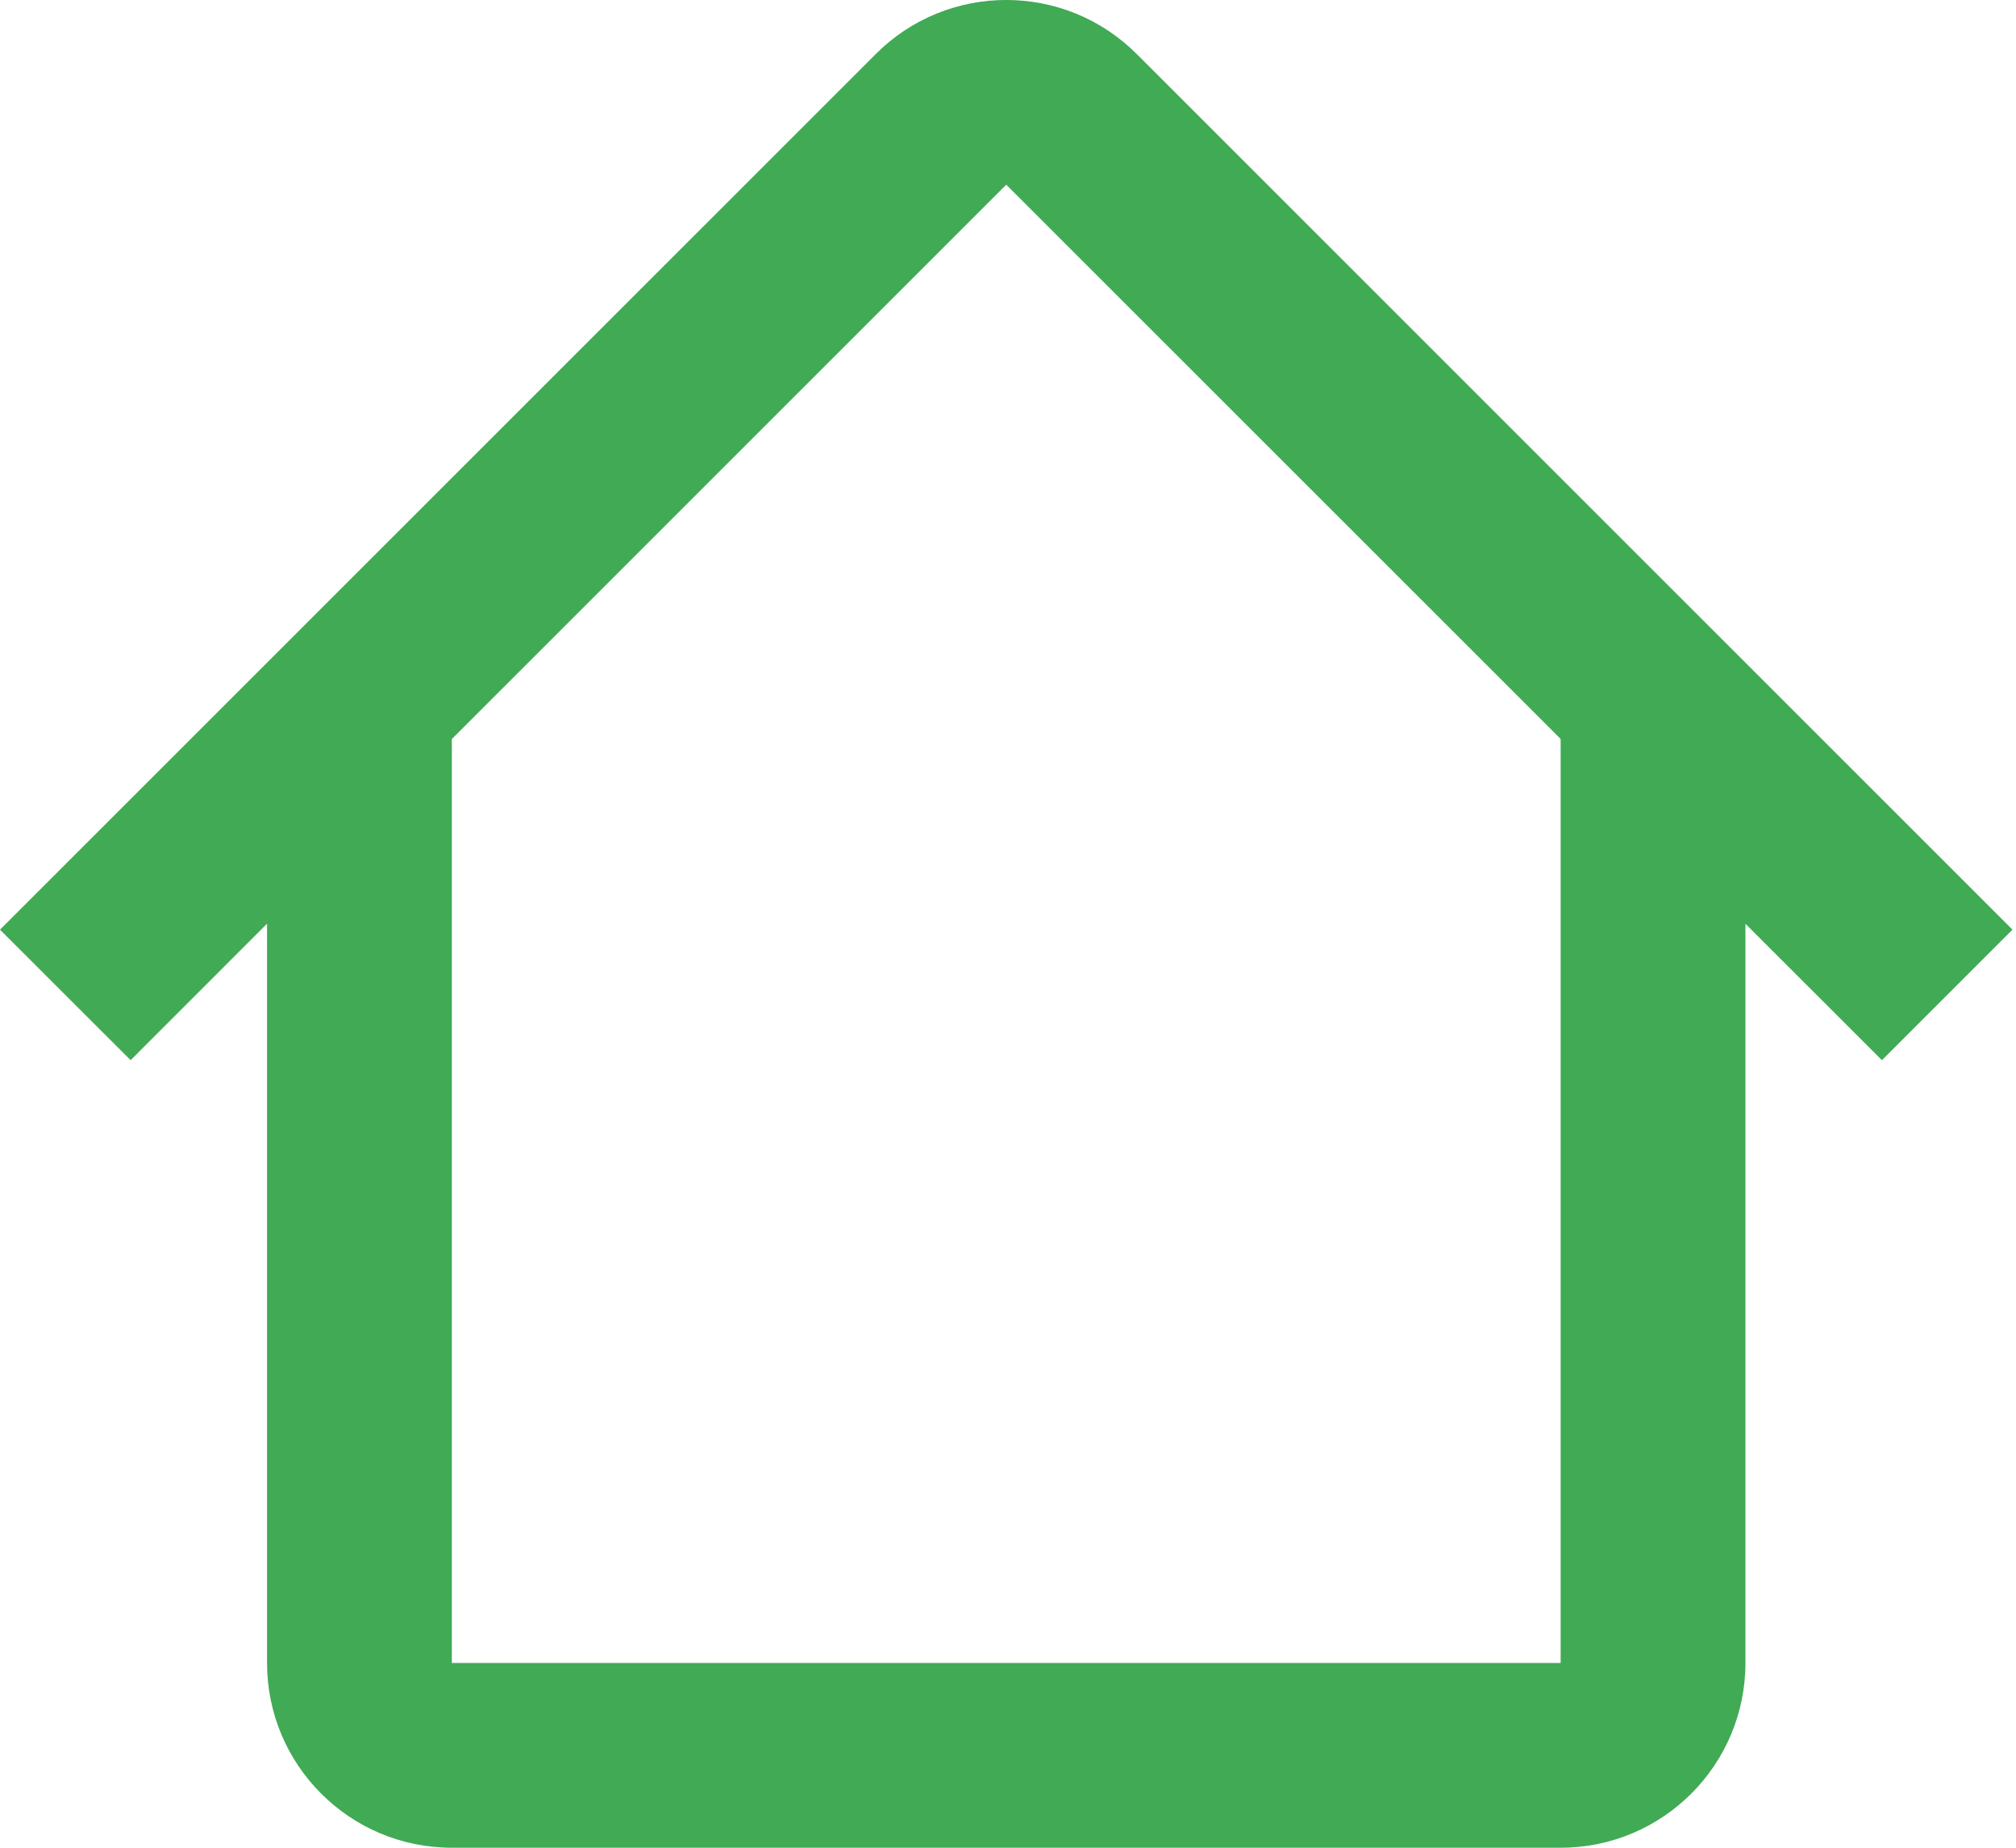
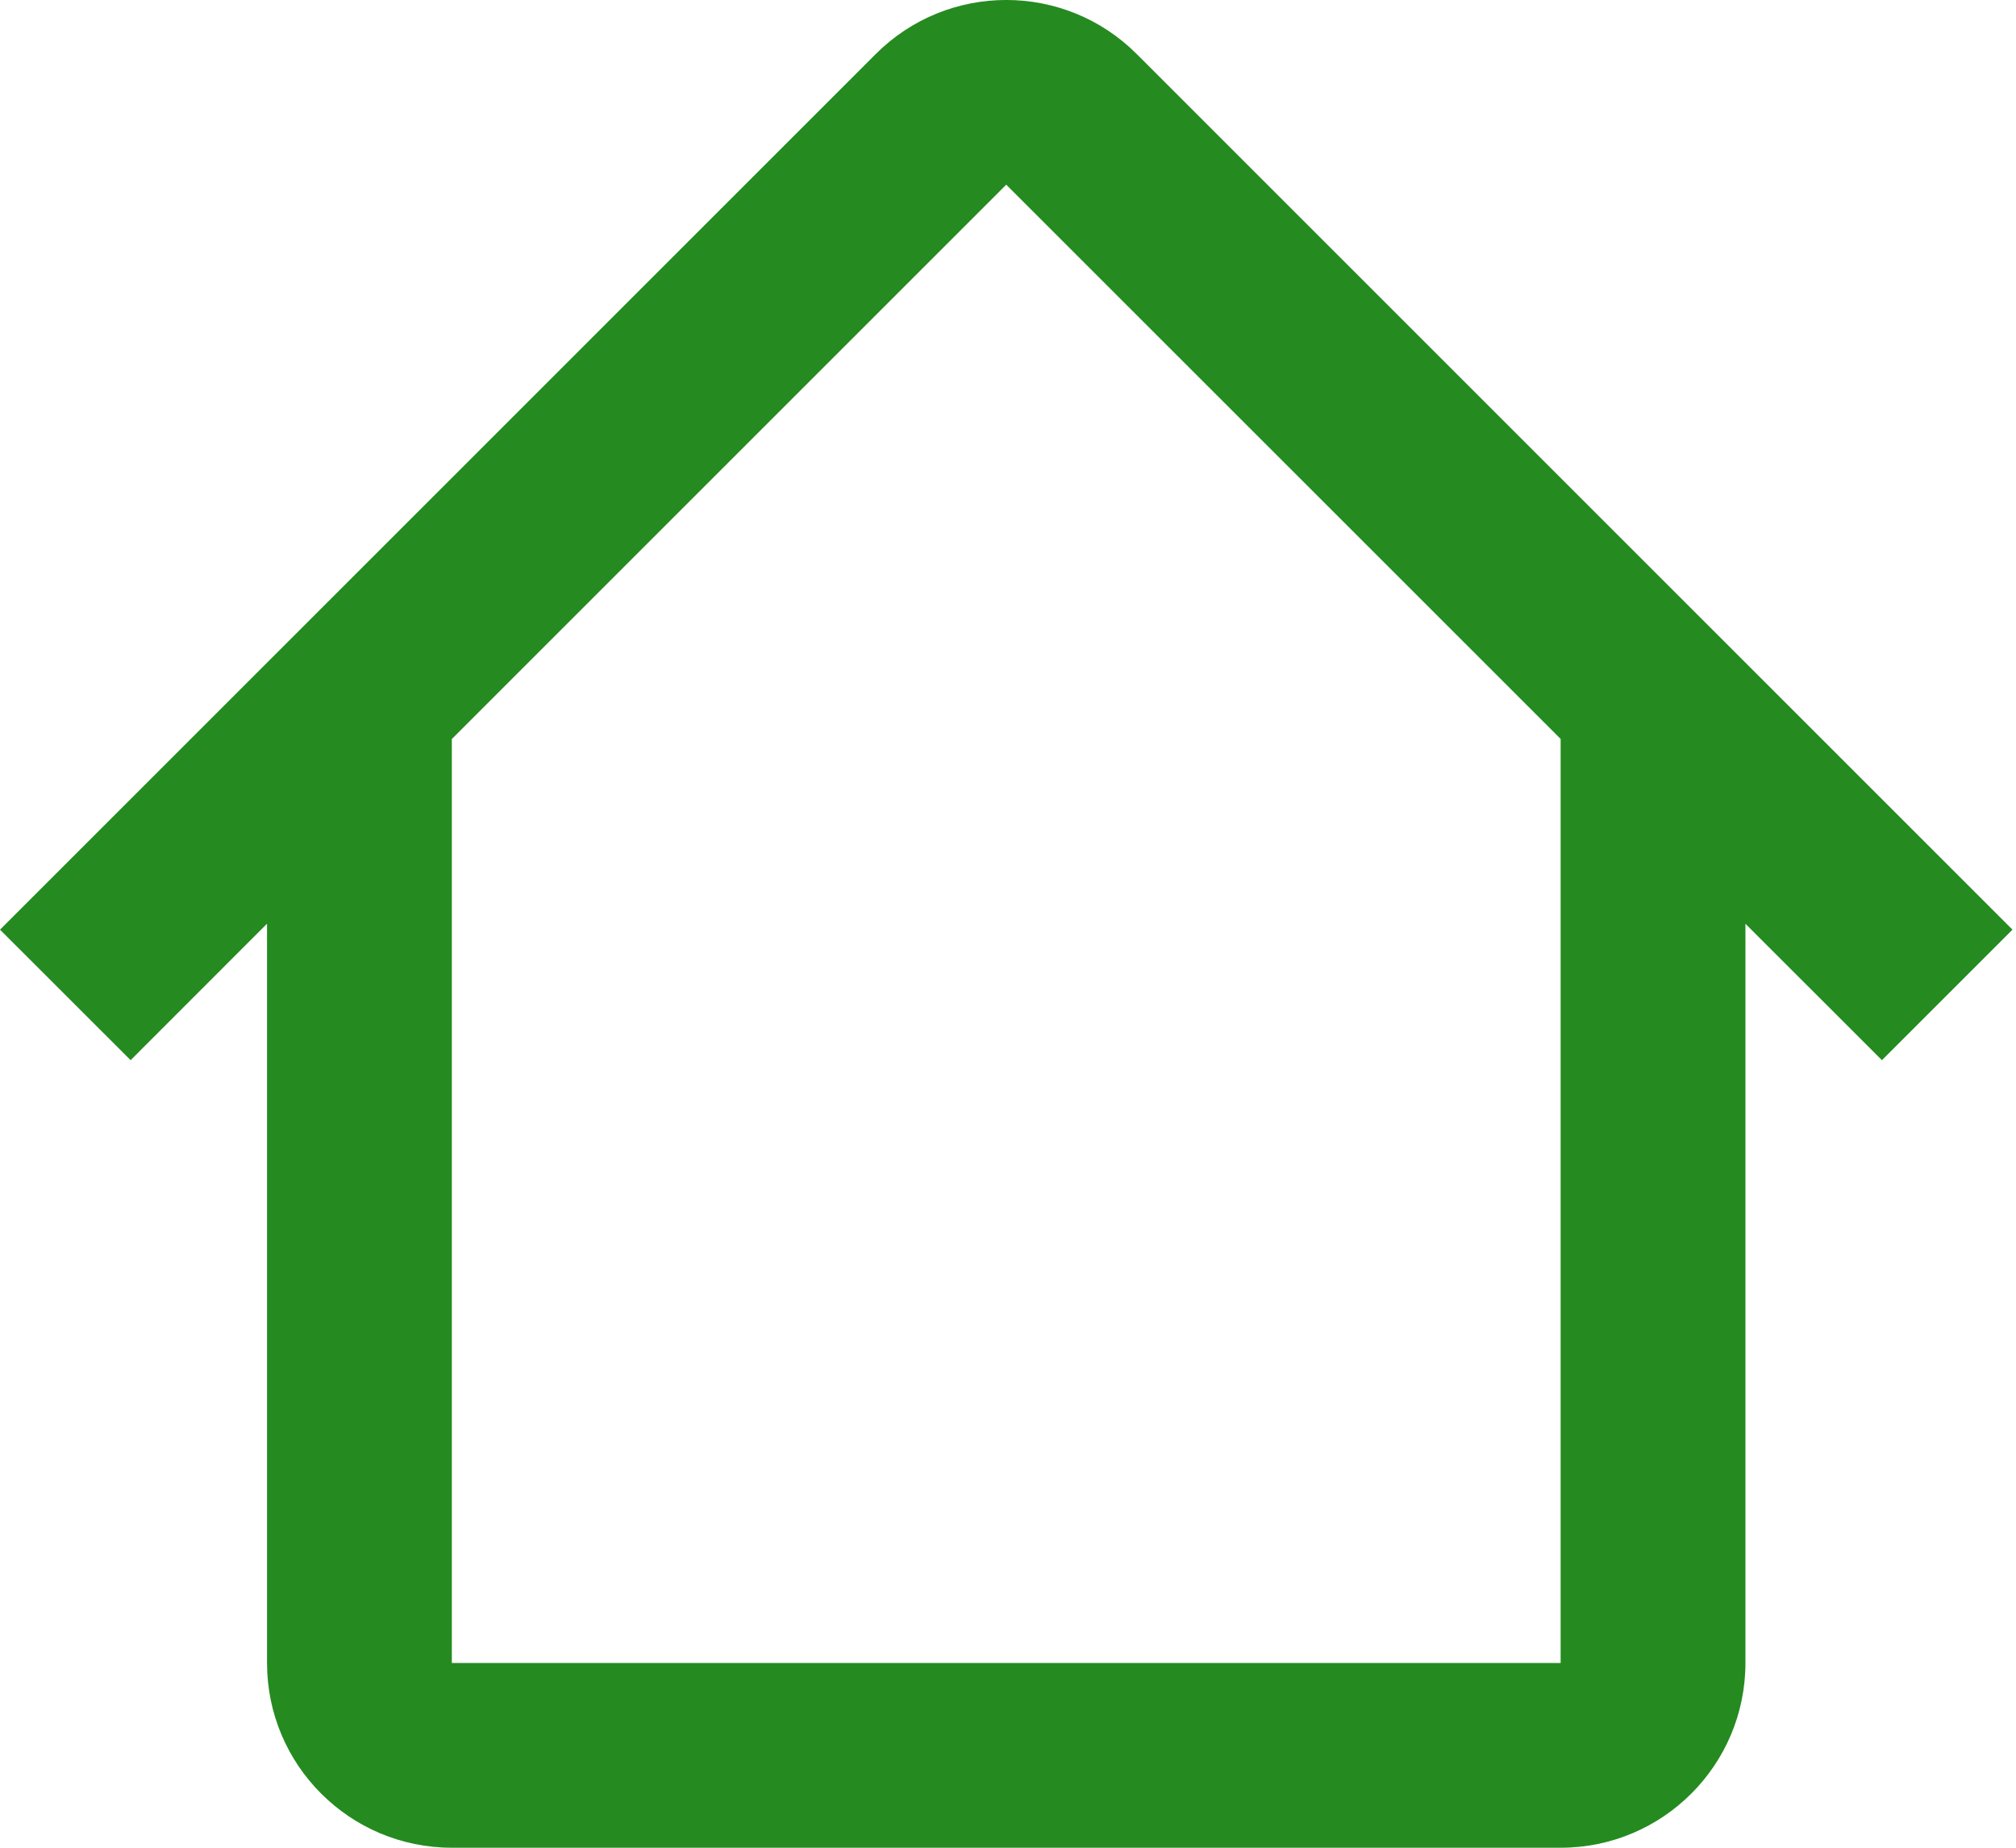
<svg xmlns="http://www.w3.org/2000/svg" width="24" height="22" viewBox="0 0 24 22" fill="none">
-   <path fill-rule="evenodd" clip-rule="evenodd" d="M5.378 8.8L11.979 2.199L18.581 8.8H18.579V19.8H5.379V8.8H5.378ZM3.179 10.998L1.555 12.623L0 11.069L10.425 0.644C11.283 -0.215 12.675 -0.215 13.533 0.644L23.958 11.069L22.404 12.623L20.779 10.999V19.8C20.779 21.015 19.794 22 18.579 22H5.379C4.164 22 3.179 21.015 3.179 19.8V10.998Z" fill="#41AA54" />
+   <path fill-rule="evenodd" clip-rule="evenodd" d="M5.378 8.8L11.979 2.199L18.581 8.8H18.579V19.8H5.379V8.8H5.378ZM3.179 10.998L1.555 12.623L0 11.069L10.425 0.644C11.283 -0.215 12.675 -0.215 13.533 0.644L23.958 11.069L22.404 12.623L20.779 10.999V19.8C20.779 21.015 19.794 22 18.579 22H5.379C4.164 22 3.179 21.015 3.179 19.8V10.998Z" fill="#258B20" />
</svg>
